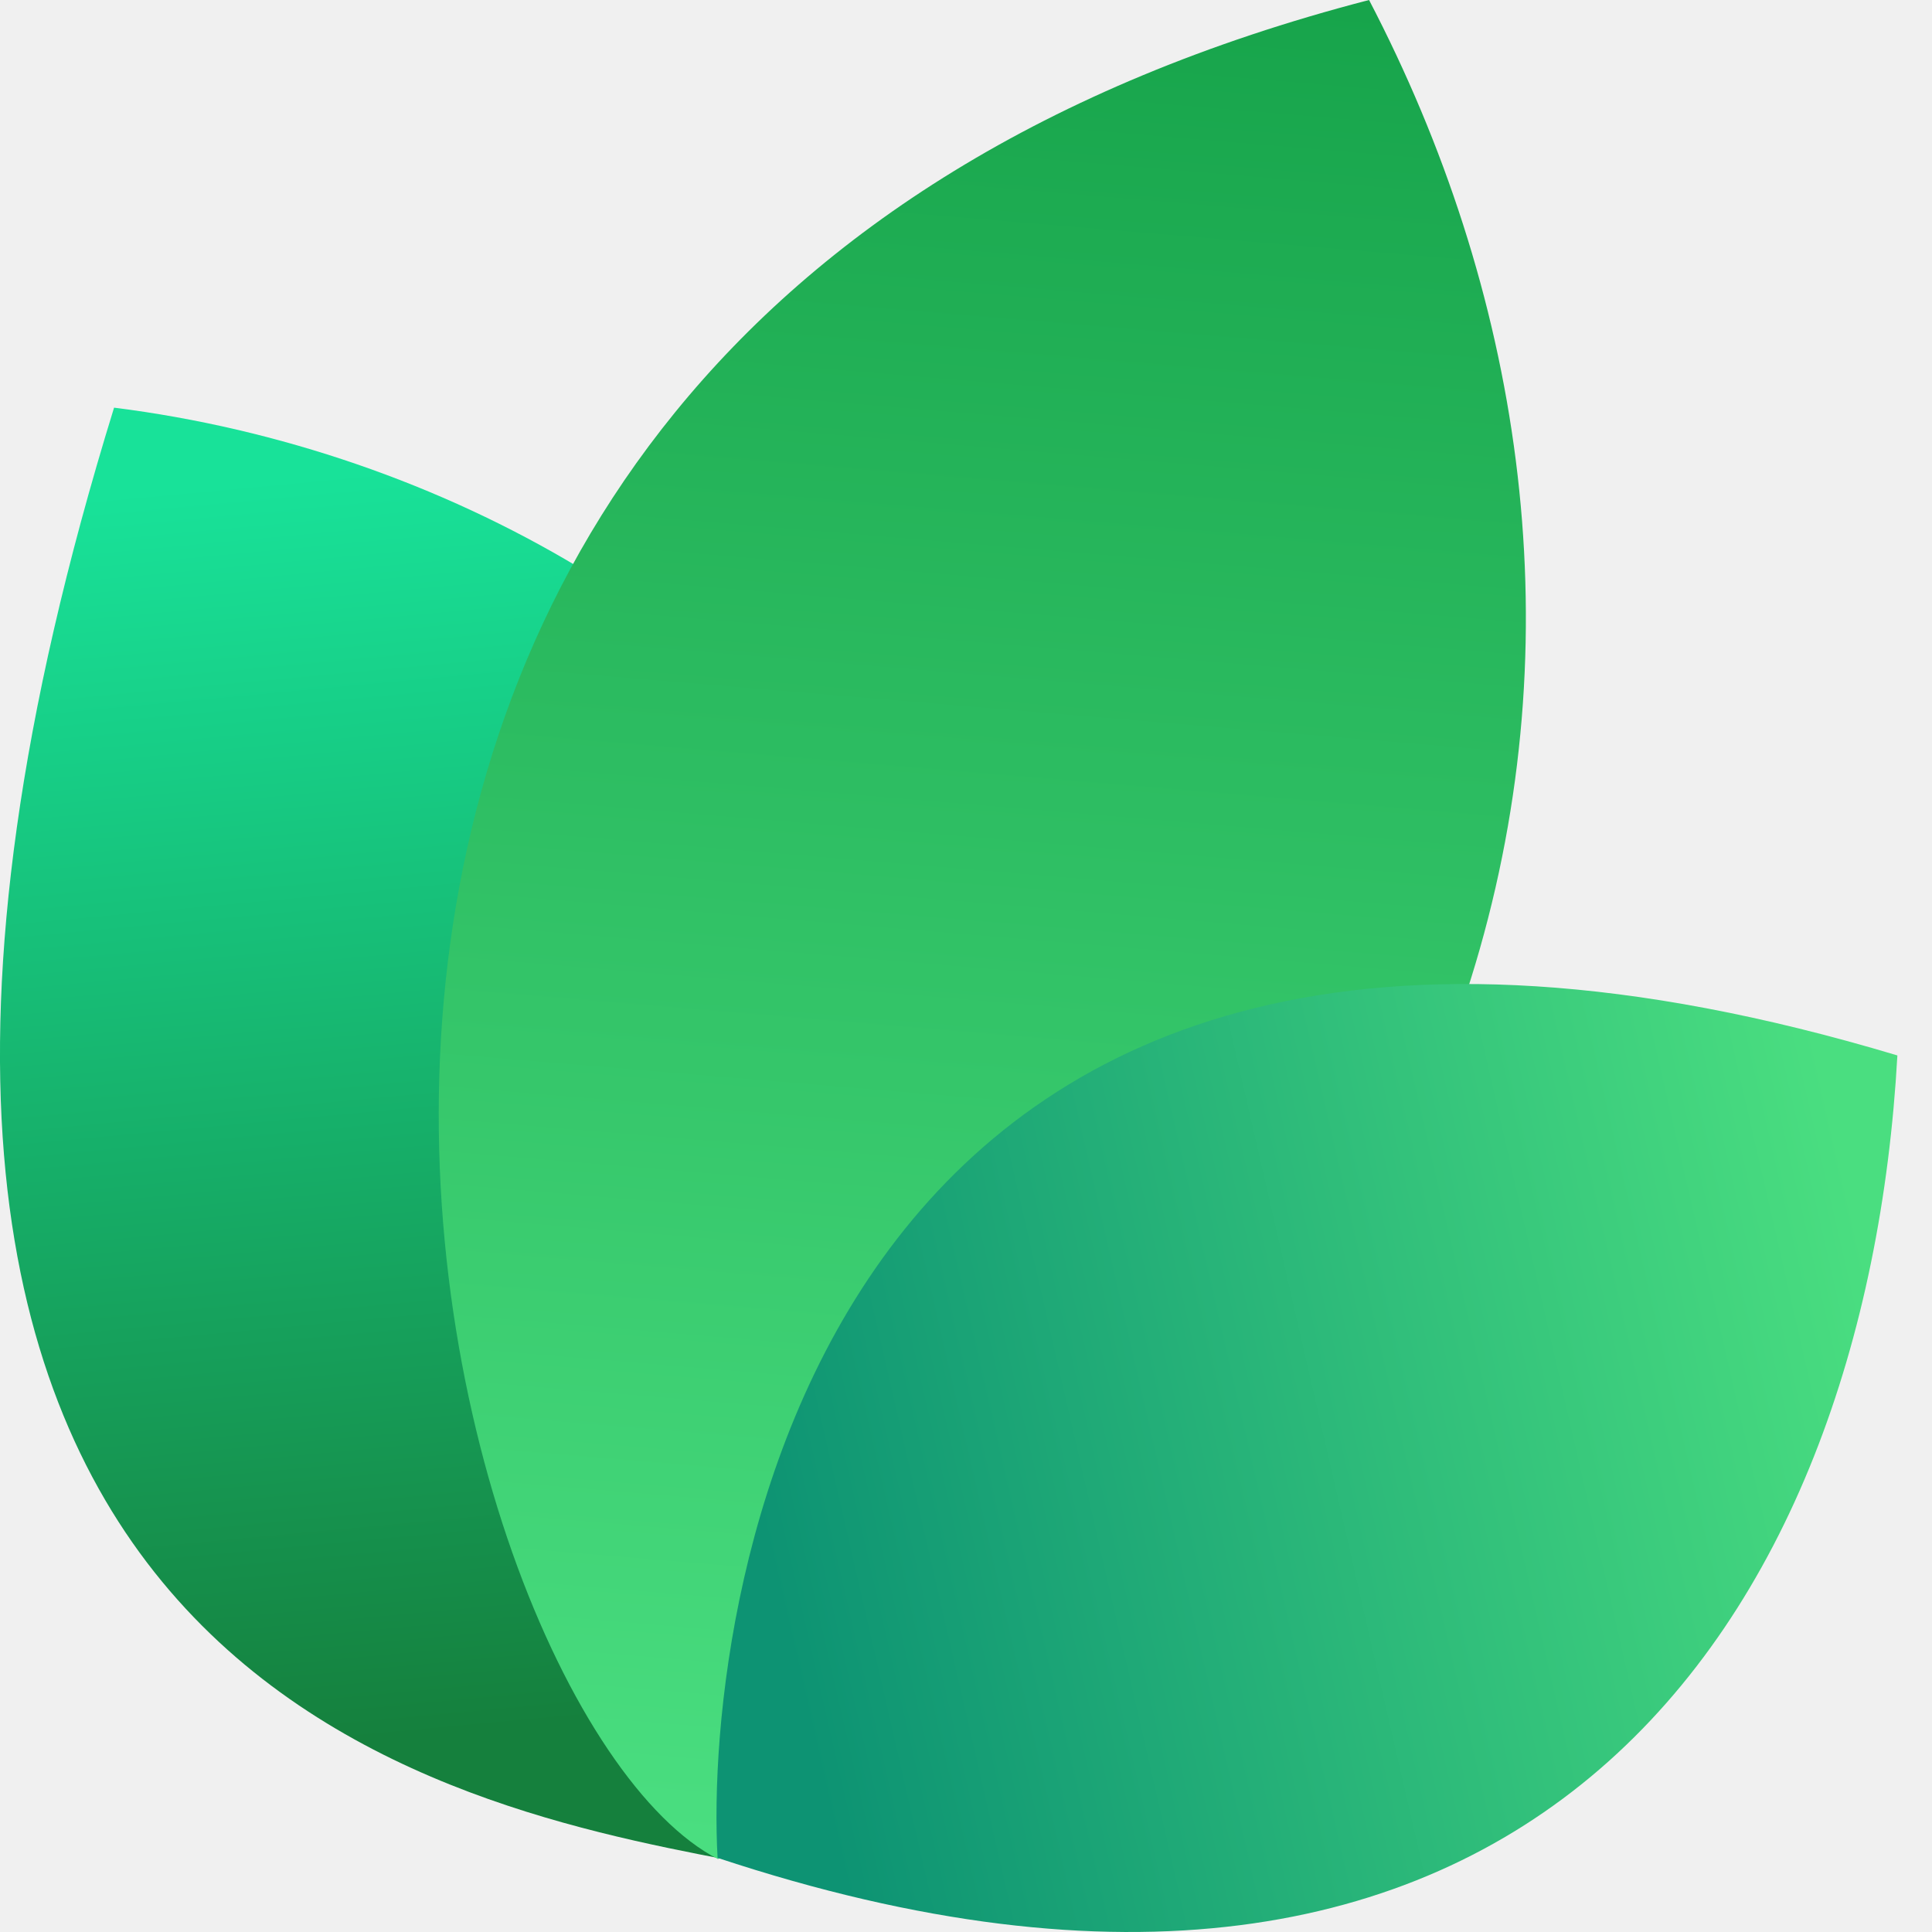
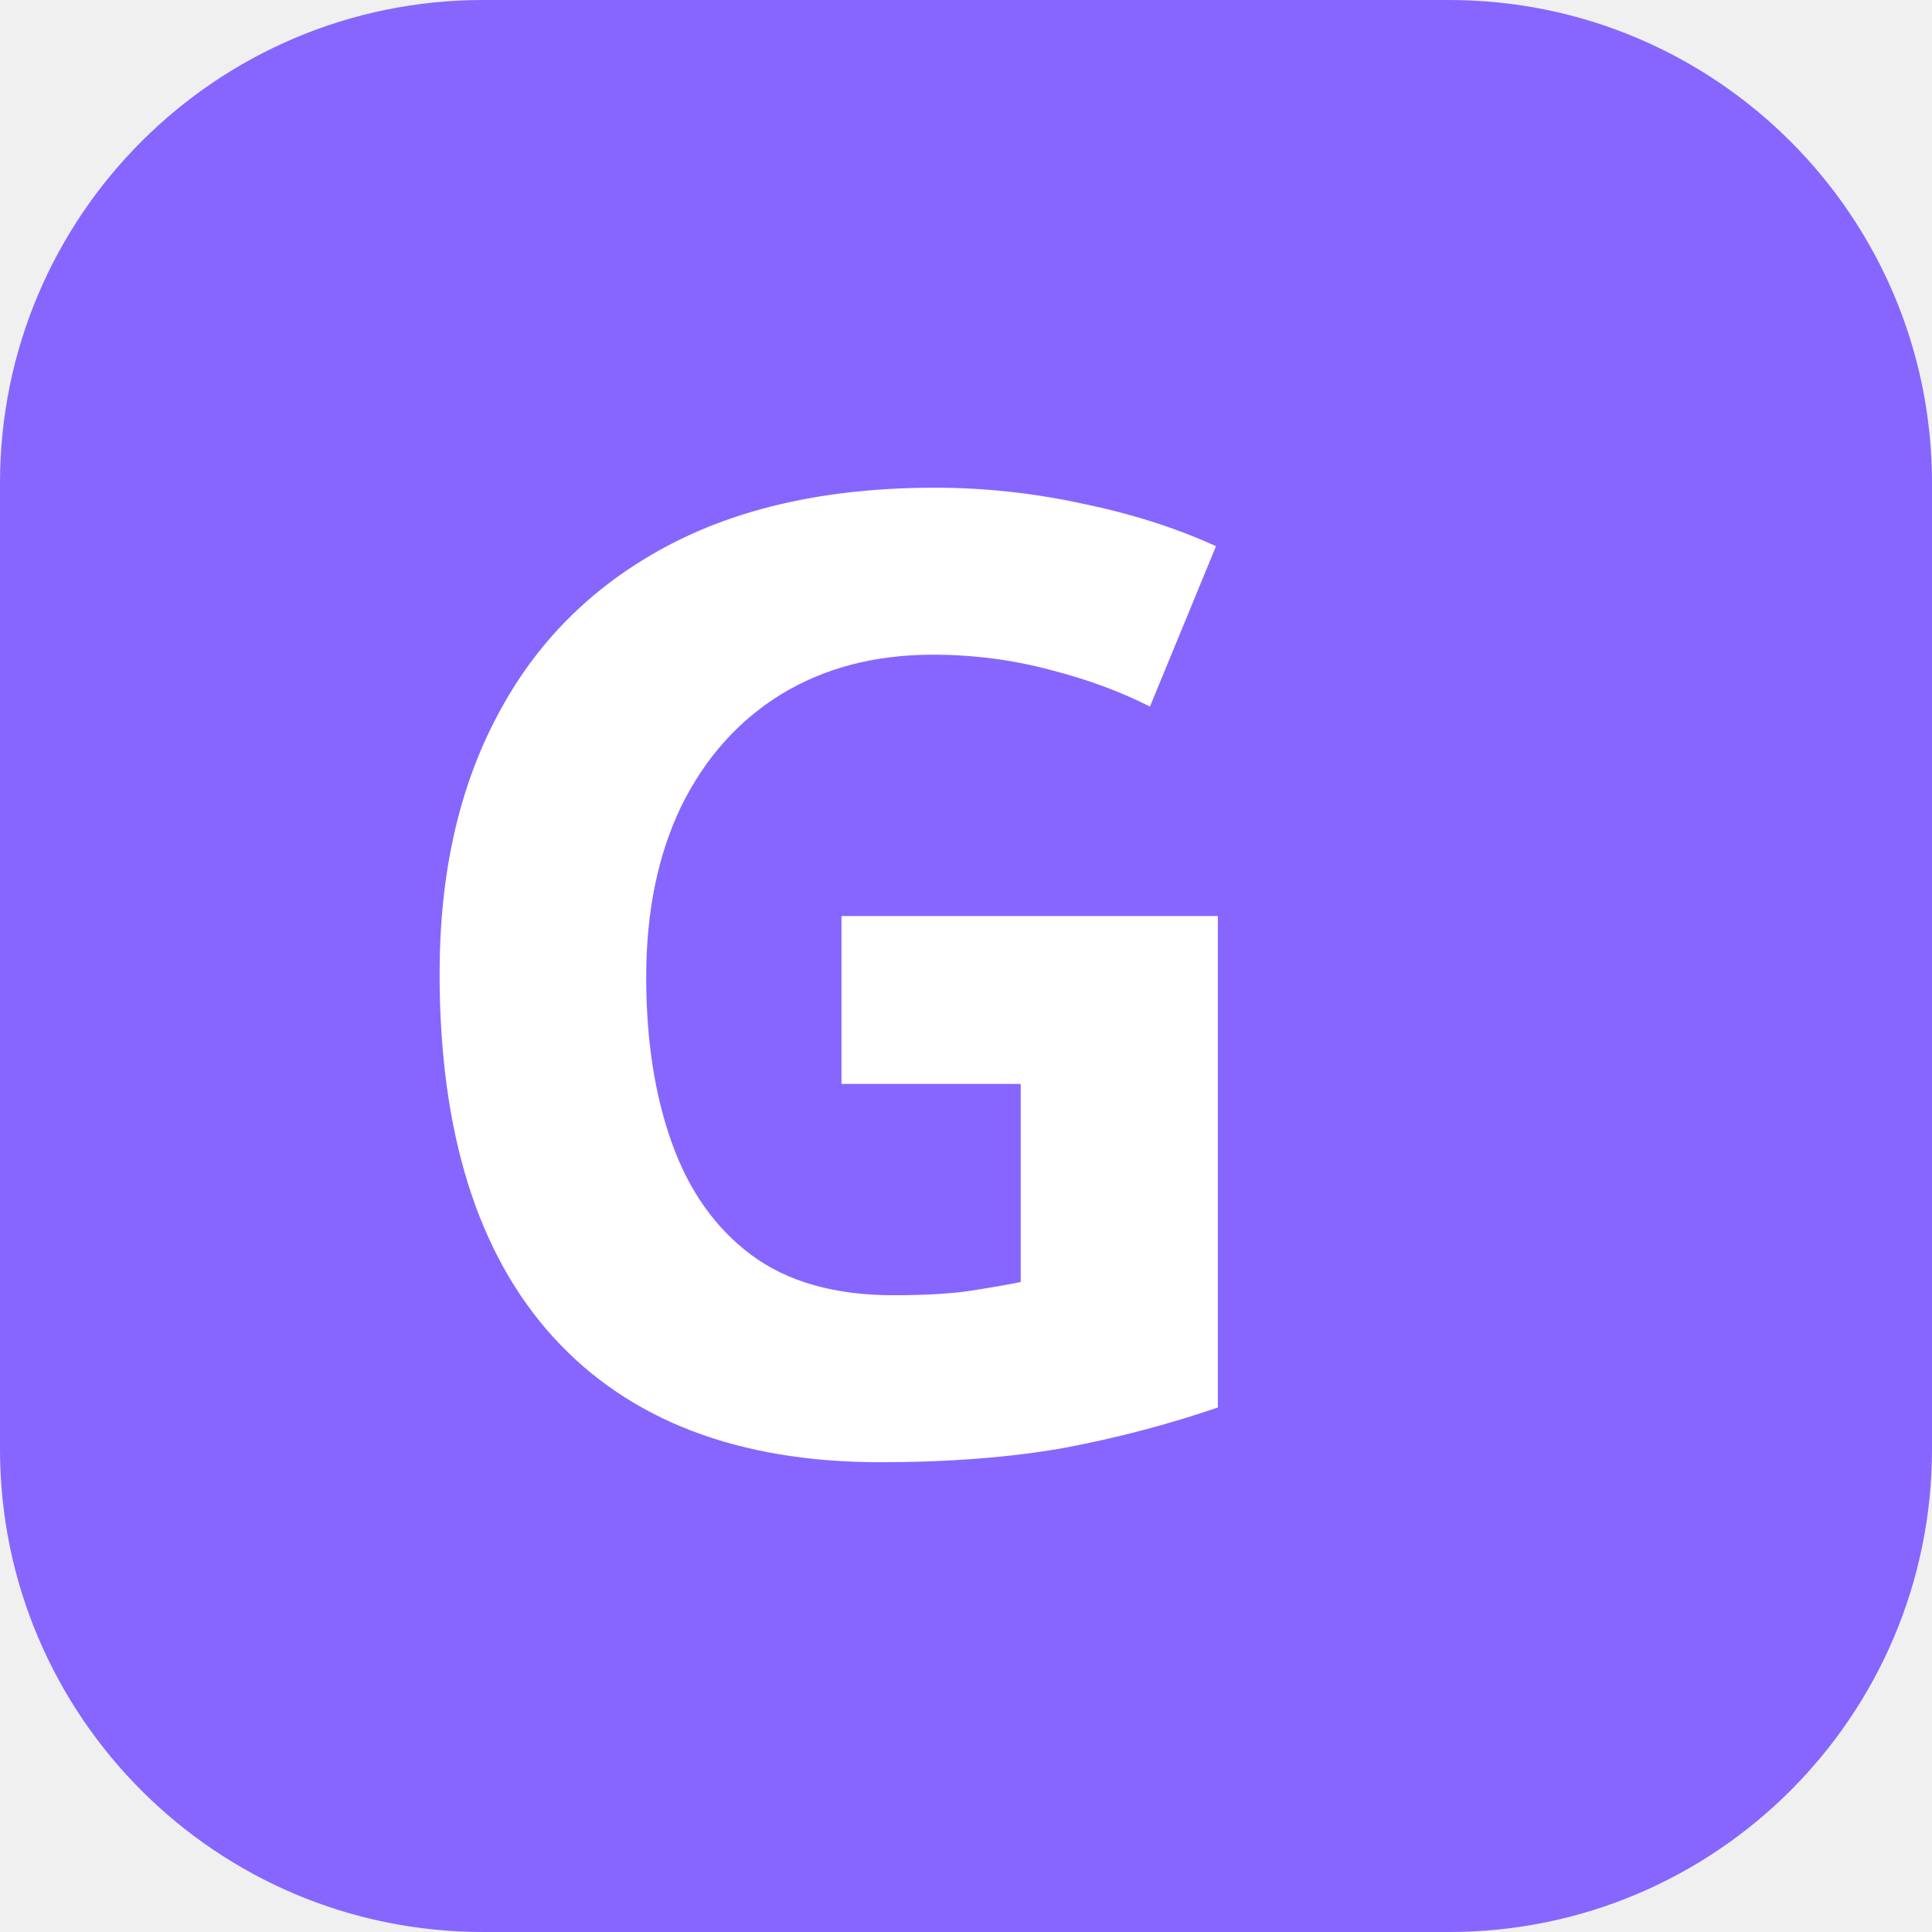
- <svg xmlns="http://www.w3.org/2000/svg" width="24" height="24" viewBox="0 0 24 24" fill="none">
-   <path d="M9.061 23.108C5.268 22.377 -3.391 20.627 1.417 5.064C9.634 6.099 16.973 14.064 9.061 23.108Z" fill="url(#paint0_linear_17557_2021)" />
-   <path d="M8.919 23.094C5.276 21.222 0.784 4.209 17.007 0C20.757 7.193 19.621 16.545 8.919 23.094Z" fill="url(#paint1_linear_17557_2021)" />
-   <path d="M8.914 23.079C8.735 19.882 10.159 9.085 23.57 13.111C23.181 20.123 18.984 26.418 8.914 23.079Z" fill="url(#paint2_linear_17557_2021)" />
-   <defs>
-     <linearGradient id="paint0_linear_17557_2021" x1="3.776" y1="5.916" x2="5.232" y2="21.559" gradientUnits="userSpaceOnUse">
-       <stop stop-color="#18E299" />
-       <stop offset="1" stop-color="#15803D" />
-     </linearGradient>
-     <linearGradient id="paint1_linear_17557_2021" x1="12.171" y1="-0.718" x2="10.19" y2="22.983" gradientUnits="userSpaceOnUse">
-       <stop stop-color="#16A34A" />
-       <stop offset="1" stop-color="#4ADE80" />
-     </linearGradient>
-     <linearGradient id="paint2_linear_17557_2021" x1="23.133" y1="15.353" x2="9.338" y2="18.52" gradientUnits="userSpaceOnUse">
-       <stop stop-color="#4ADE80" />
-       <stop offset="1" stop-color="#0D9373" />
-     </linearGradient>
-   </defs>
+ <svg xmlns="http://www.w3.org/2000/svg" width="32" height="32" viewBox="0 0 32 32">
+   <rect width="32" height="32" rx="8" fill="#8666FF" />
+   <text x="6" y="24" font-family="system-ui, sans-serif" font-size="22" font-weight="700" fill="white">G</text>
</svg>
